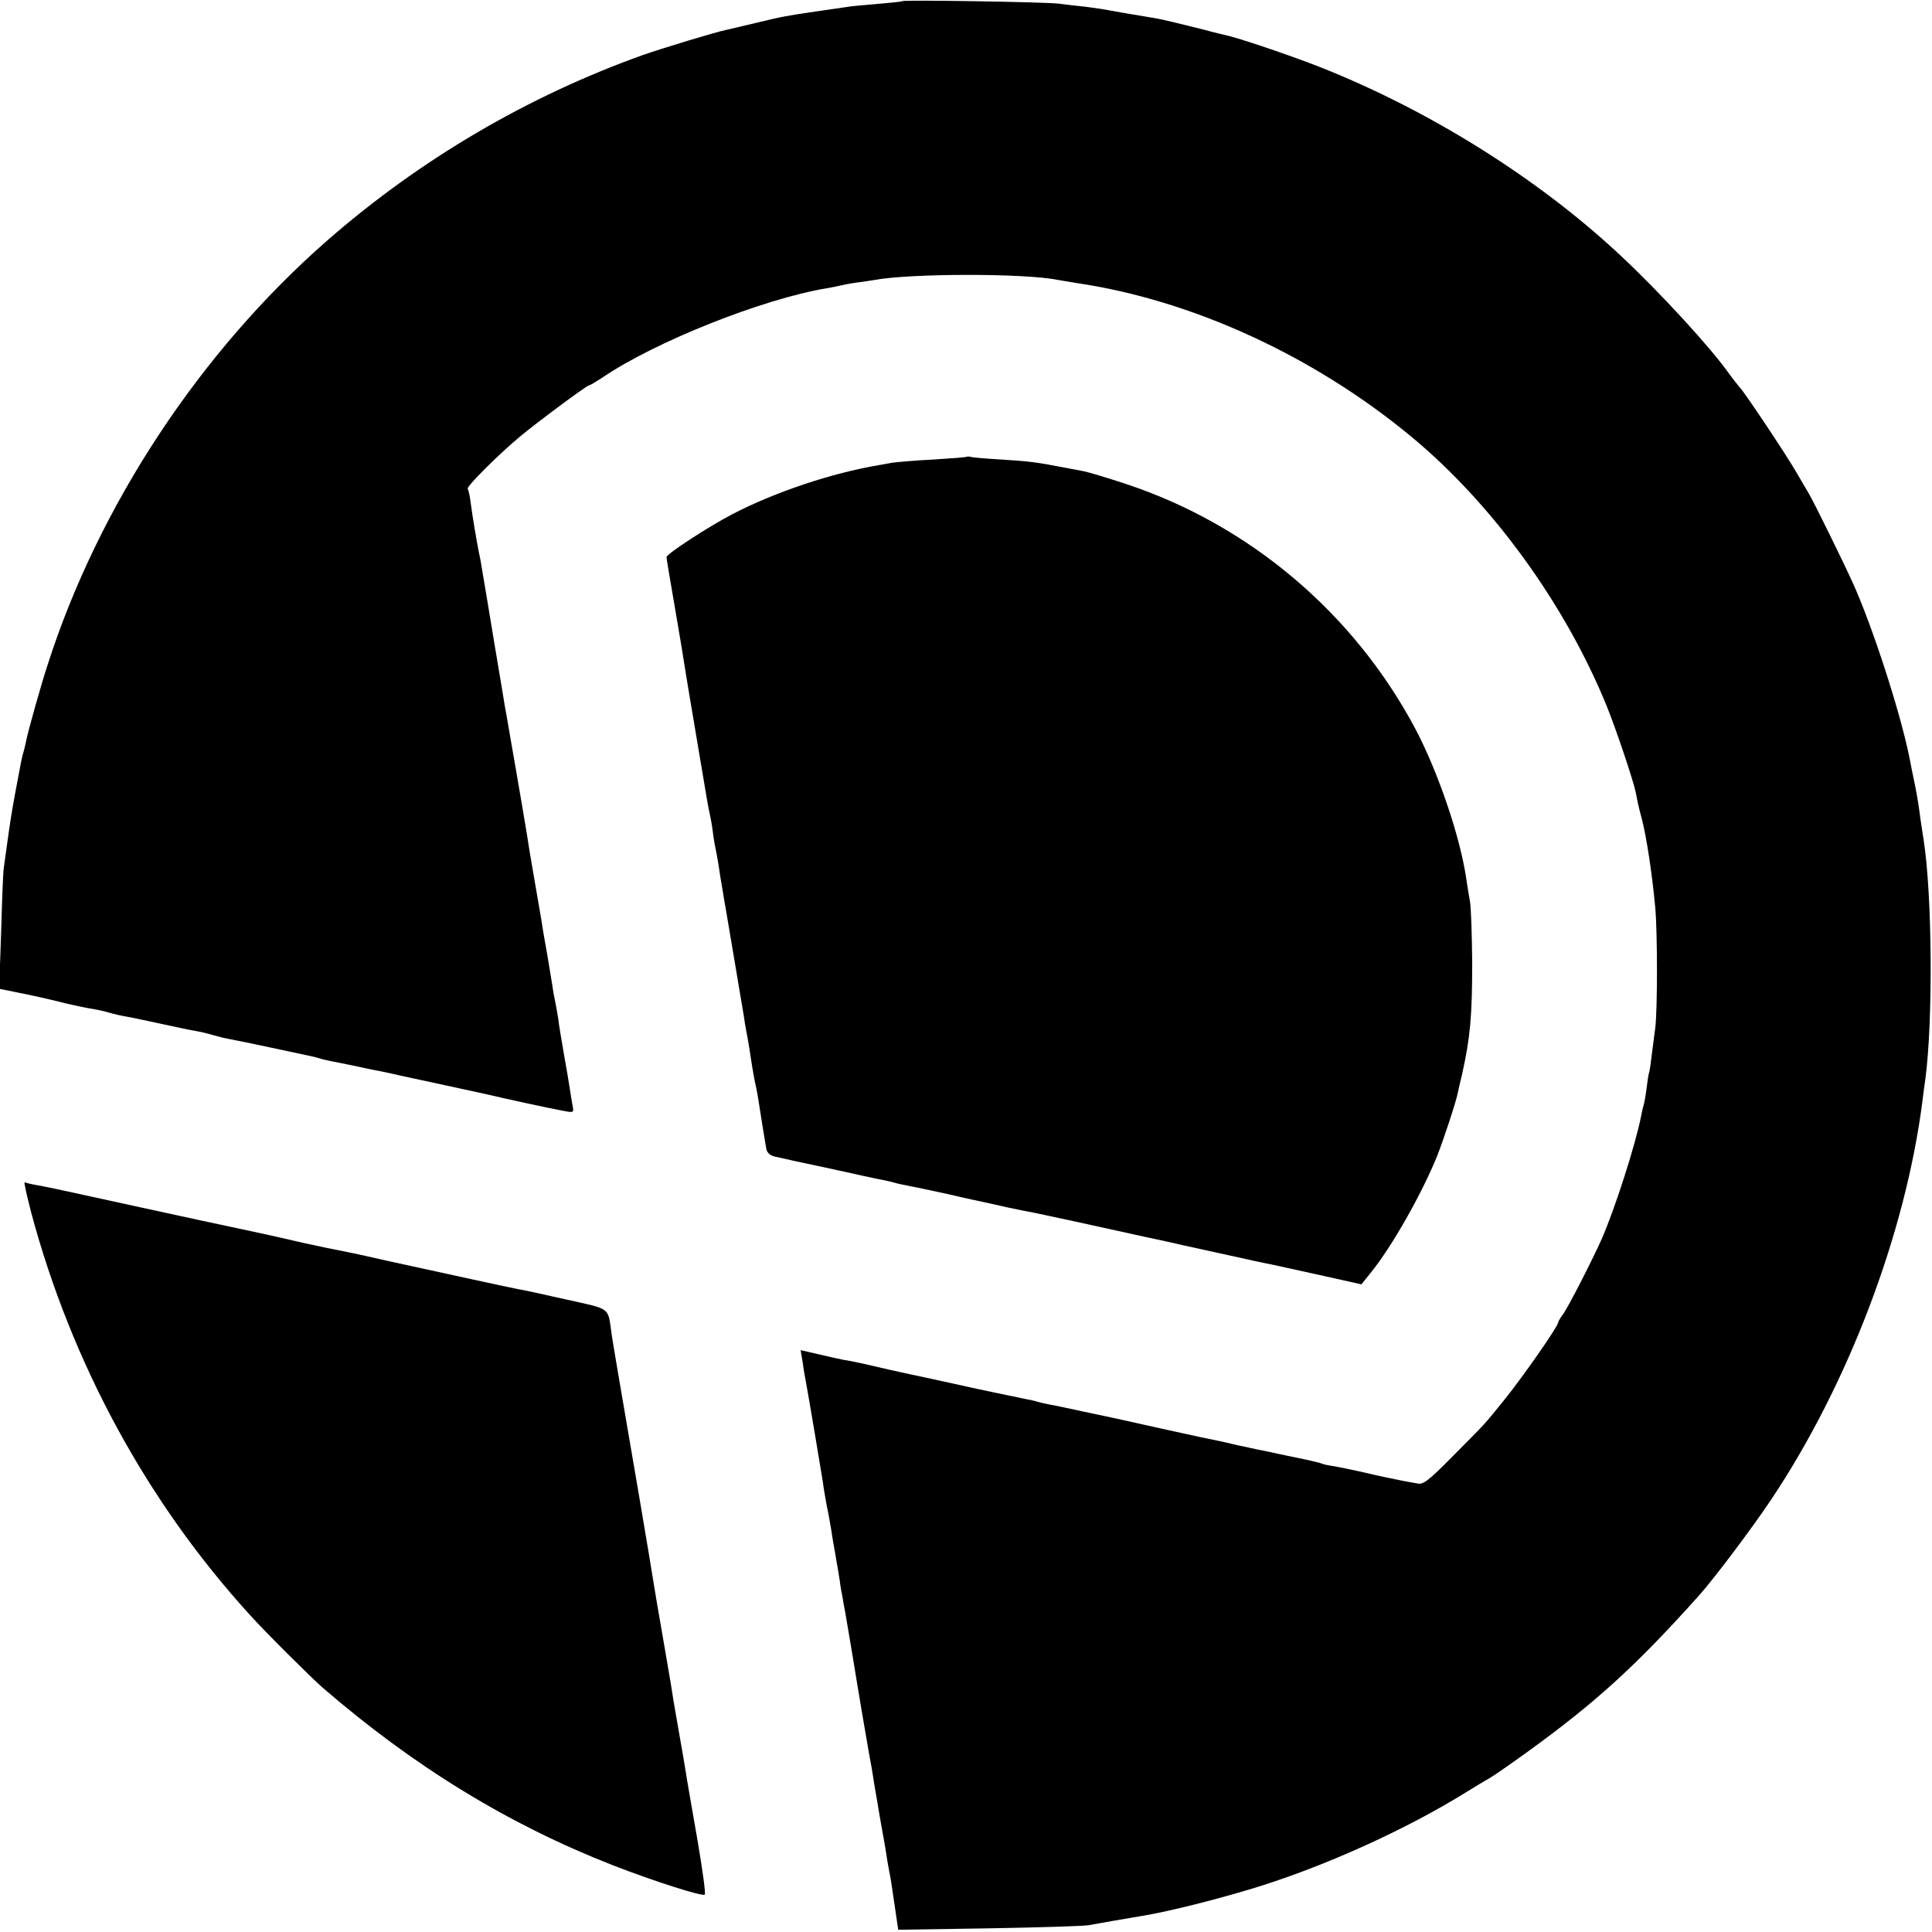
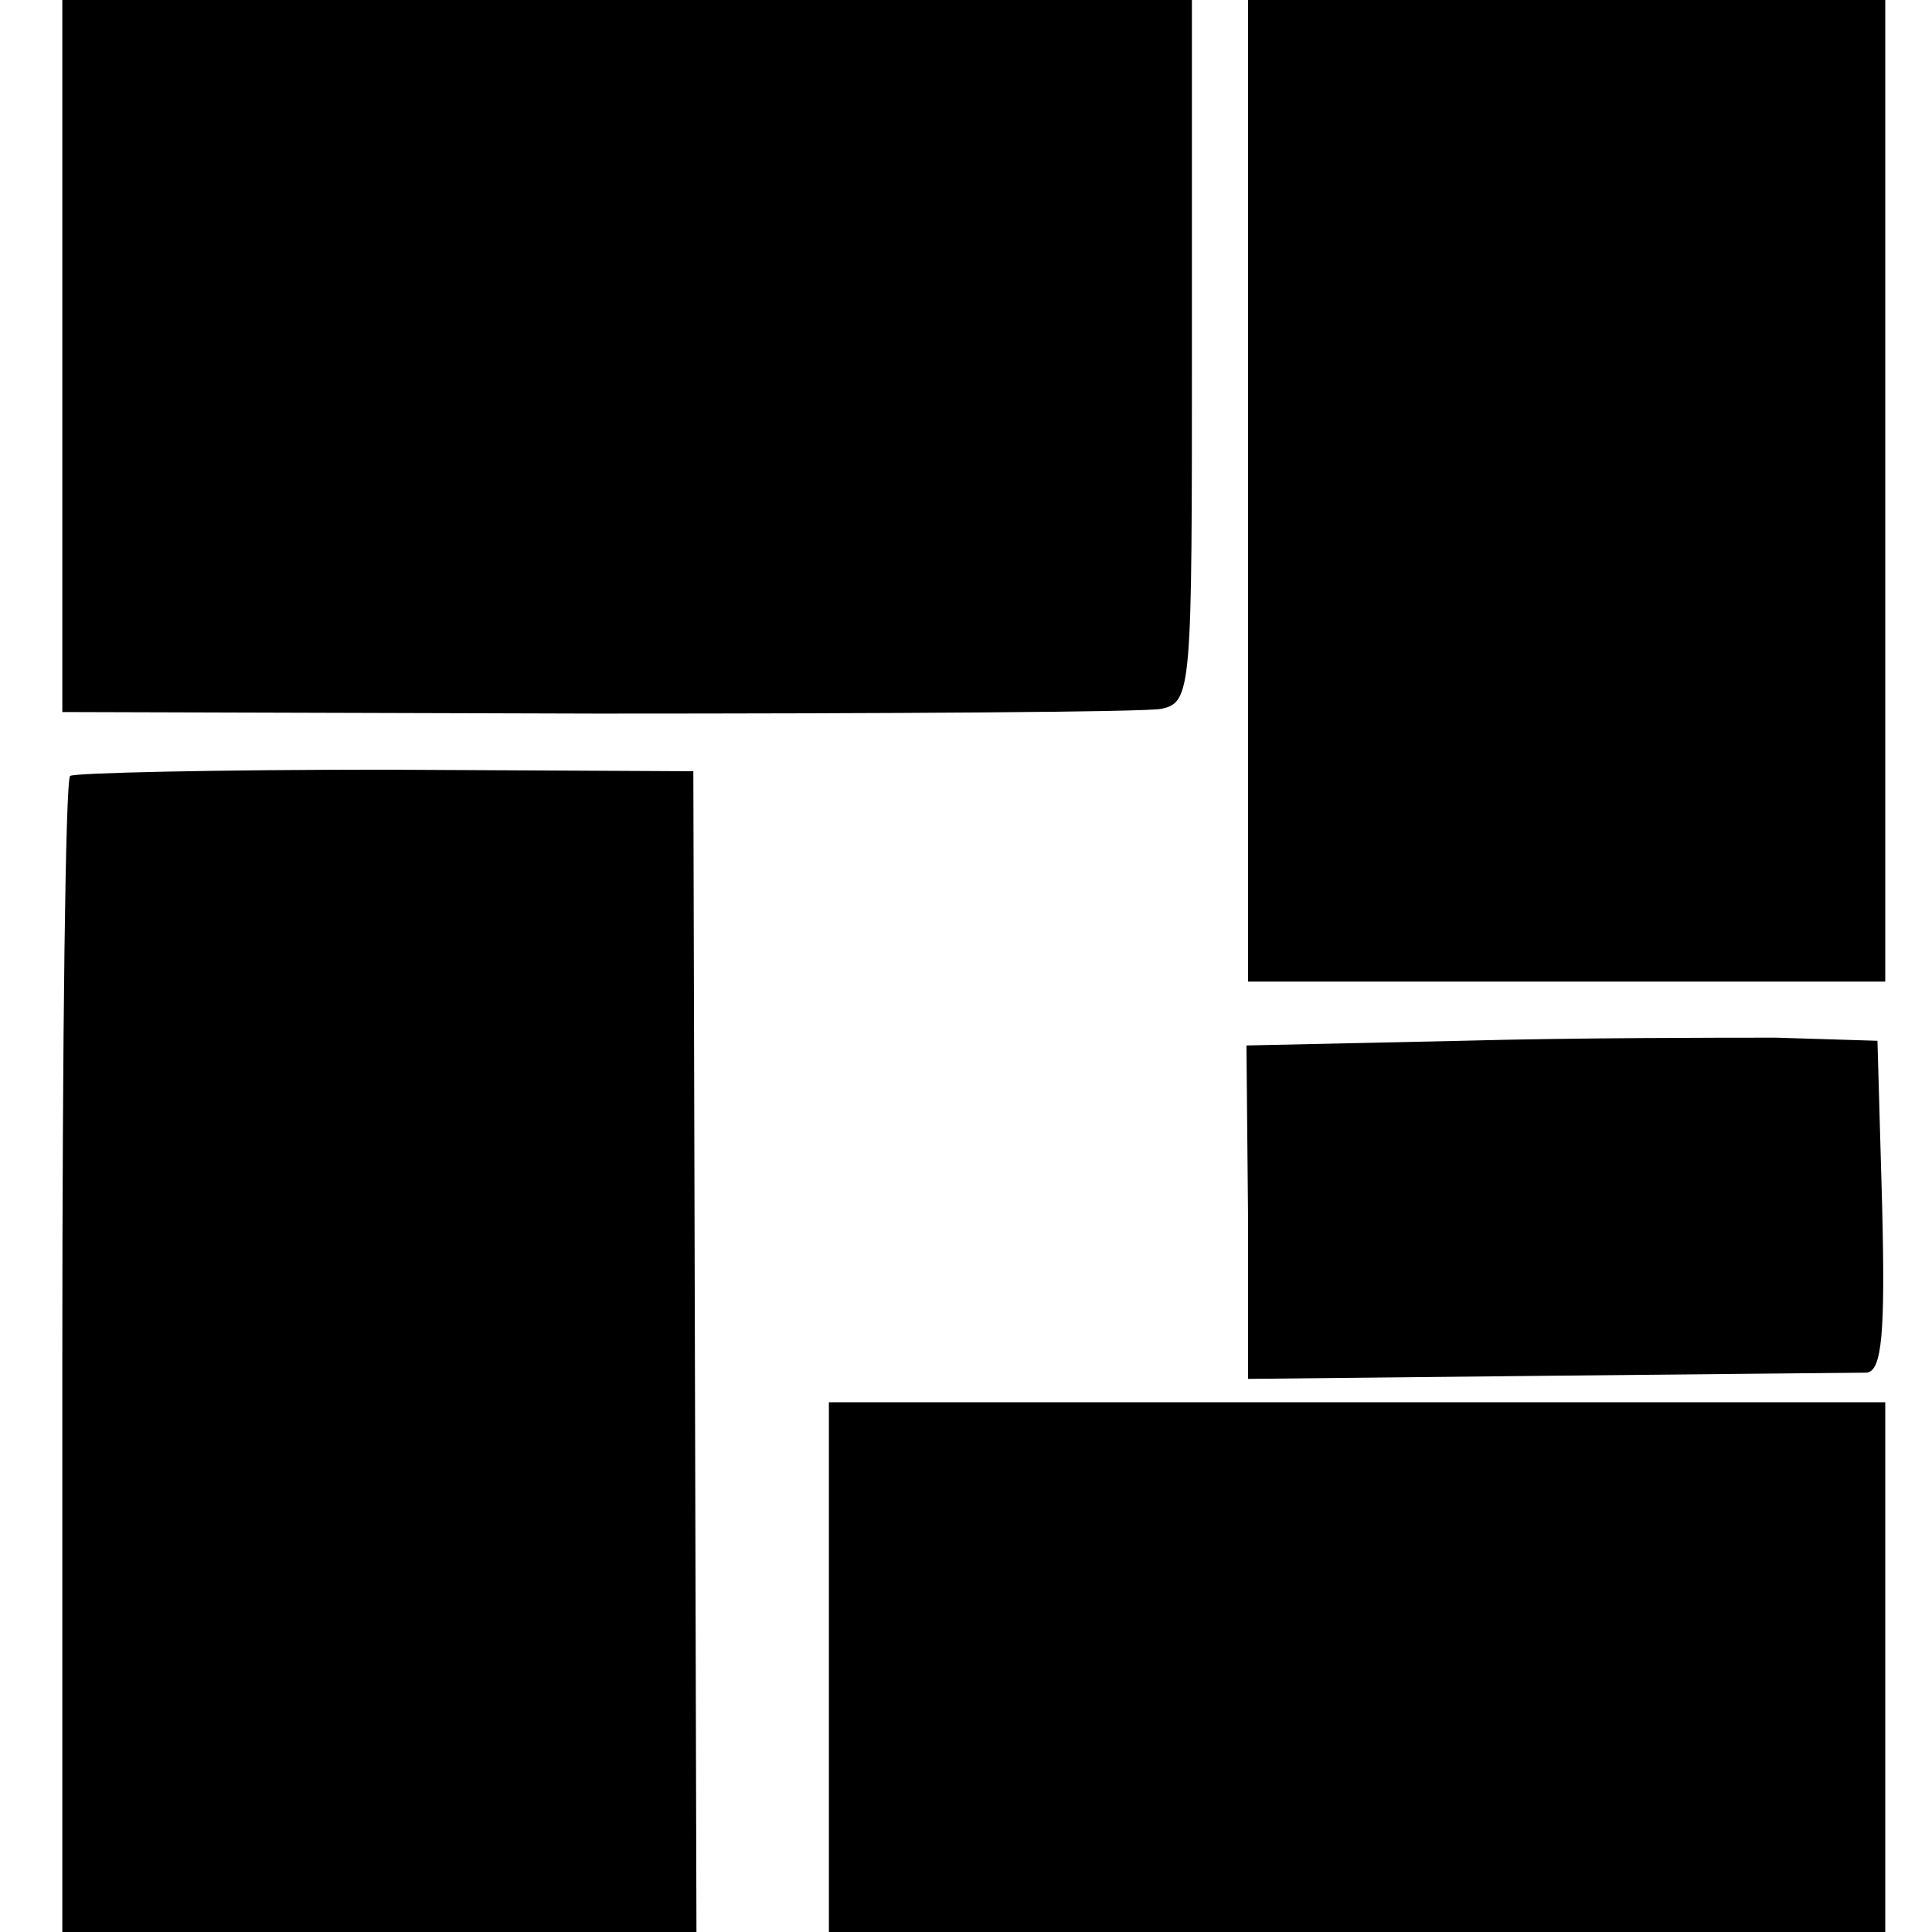
- <svg xmlns="http://www.w3.org/2000/svg" version="1.0" width="687pt" height="687pt" viewBox="0 0 687 687" preserveAspectRatio="xMidYMid meet">
-   <g transform="translate(0,687) scale(0.1,-0.1)" fill="#000000" stroke="none">
-     <path d="M3209 6866 c-2 -2 -42 -6 -89 -10 -47 -4 -96 -8 -110 -11 -14 -2 -60 -9 -103 -15 -110 -16 -122 -18 -217 -41 -47 -11 -94 -22 -106 -25 -37 -7 -227 -65 -299 -90 -410 -147 -791 -371 -1120 -658 -453 -396 -814 -943 -996 -1511 -24 -73 -68 -231 -75 -265 -3 -14 -7 -33 -10 -42 -6 -19 -9 -36 -29 -143 -16 -86 -19 -110 -31 -195 -4 -30 -9 -66 -11 -80 -2 -14 -6 -115 -9 -226 l-7 -200 89 -18 c49 -10 114 -25 144 -33 30 -7 71 -16 90 -19 19 -3 49 -9 65 -14 17 -5 46 -12 65 -15 19 -3 73 -15 120 -25 47 -10 101 -22 120 -25 19 -3 49 -10 65 -15 17 -5 44 -12 62 -15 17 -3 85 -17 150 -31 65 -14 126 -27 136 -29 10 -2 26 -6 35 -9 9 -3 28 -7 42 -10 14 -3 48 -9 75 -15 28 -6 61 -13 75 -16 14 -2 36 -7 50 -10 14 -3 34 -7 45 -10 80 -17 259 -56 300 -65 86 -20 219 -49 278 -60 37 -7 38 -7 33 19 -3 14 -7 42 -10 61 -3 19 -12 74 -21 123 -8 48 -18 104 -20 125 -3 20 -9 51 -12 67 -4 17 -7 37 -8 45 -1 8 -10 60 -19 115 -10 55 -20 114 -22 130 -3 17 -14 82 -25 145 -11 63 -22 129 -24 145 -5 30 -32 192 -39 230 -2 11 -11 63 -20 115 -9 52 -18 106 -21 120 -2 14 -18 108 -35 210 -17 102 -32 194 -34 205 -2 11 -7 40 -11 65 -4 25 -9 54 -12 65 -7 35 -23 128 -29 175 -3 25 -8 48 -11 52 -4 8 102 115 184 184 61 51 240 184 248 184 4 0 25 13 48 28 185 126 568 279 797 317 19 3 42 8 50 10 8 2 33 7 55 10 23 3 50 7 62 9 124 24 532 25 653 1 13 -2 42 -7 65 -11 413 -60 848 -260 1195 -548 287 -238 546 -595 693 -956 33 -81 94 -263 103 -305 2 -11 6 -29 8 -40 2 -11 9 -38 15 -60 16 -64 35 -185 47 -313 8 -89 8 -362 0 -427 -3 -25 -9 -66 -12 -92 -3 -27 -7 -55 -9 -63 -3 -8 -7 -35 -10 -60 -3 -25 -8 -53 -11 -62 -3 -9 -6 -25 -8 -35 -21 -106 -93 -330 -141 -440 -38 -84 -115 -234 -136 -265 -11 -14 -19 -29 -19 -32 0 -13 -123 -189 -187 -269 -80 -99 -66 -83 -188 -206 -85 -86 -104 -101 -125 -96 -14 2 -38 7 -55 10 -44 9 -70 14 -139 30 -34 8 -79 17 -101 21 -22 3 -43 8 -46 10 -3 2 -41 11 -85 20 -43 9 -88 18 -99 21 -11 2 -31 6 -45 9 -14 3 -45 10 -70 15 -25 6 -54 13 -65 15 -39 8 -61 12 -205 44 -179 40 -156 35 -275 60 -55 12 -111 24 -125 26 -14 3 -33 7 -42 10 -9 3 -25 6 -35 8 -54 11 -189 39 -263 56 -47 10 -96 21 -110 24 -14 3 -68 14 -120 26 -112 26 -126 29 -163 35 -15 3 -55 12 -89 20 l-61 14 7 -42 c3 -23 8 -53 11 -67 10 -53 56 -327 61 -360 2 -19 9 -57 14 -85 6 -27 12 -63 15 -80 2 -16 9 -57 15 -90 6 -33 13 -76 16 -95 2 -19 7 -46 10 -60 2 -14 6 -36 9 -50 12 -69 37 -219 41 -245 7 -44 27 -162 45 -265 6 -30 12 -66 14 -80 2 -14 6 -38 9 -55 3 -16 8 -46 11 -65 3 -19 10 -57 15 -85 5 -27 12 -68 15 -90 4 -22 8 -47 10 -55 2 -8 9 -55 16 -104 l13 -88 321 5 c176 3 336 8 355 11 19 3 60 11 90 16 30 5 72 12 94 16 89 14 252 54 401 99 250 76 543 208 760 343 28 17 63 39 80 48 16 9 79 53 140 97 241 175 383 304 606 553 53 59 187 237 256 340 274 409 479 948 539 1419 3 27 8 61 10 75 28 207 25 659 -6 855 -5 33 -12 76 -14 95 -5 37 -12 78 -21 120 -3 14 -10 48 -15 75 -32 160 -131 466 -201 621 -33 73 -137 285 -157 319 -10 17 -31 53 -47 80 -34 59 -182 281 -199 298 -6 7 -22 27 -36 46 -64 92 -247 291 -386 421 -293 275 -683 519 -1074 673 -105 41 -291 104 -332 112 -9 2 -43 10 -75 19 -88 22 -146 36 -168 40 -11 2 -40 7 -65 11 -47 8 -68 11 -110 19 -14 3 -50 8 -80 12 -30 3 -73 8 -95 11 -47 6 -551 14 -556 9z" />
-     <path d="M3438 5246 c-1 -2 -55 -6 -118 -10 -63 -3 -128 -9 -145 -11 -16 -3 -39 -7 -50 -9 -167 -28 -370 -96 -520 -174 -85 -44 -235 -142 -235 -153 0 -5 14 -88 31 -186 17 -98 32 -190 34 -205 2 -14 20 -122 40 -240 20 -117 38 -226 41 -243 3 -16 7 -37 9 -45 2 -8 7 -35 10 -60 3 -25 8 -52 10 -60 2 -8 6 -33 10 -55 3 -22 8 -53 11 -70 3 -16 7 -41 9 -55 3 -14 18 -106 35 -205 17 -99 32 -193 35 -208 2 -16 6 -40 9 -55 6 -30 12 -67 21 -127 4 -22 8 -47 10 -55 2 -8 7 -31 10 -50 9 -59 26 -164 30 -186 3 -14 15 -24 32 -27 16 -4 102 -23 193 -42 91 -20 176 -39 190 -41 14 -3 33 -7 42 -10 10 -3 30 -7 45 -10 16 -3 80 -16 143 -30 63 -15 121 -27 130 -29 8 -2 47 -10 85 -19 39 -8 82 -17 95 -19 14 -3 79 -17 145 -31 245 -54 300 -66 320 -70 11 -3 94 -21 185 -41 91 -20 176 -39 190 -41 14 -3 92 -20 173 -38 l148 -33 33 41 c75 92 183 283 237 417 23 59 67 192 73 224 2 11 9 40 15 65 29 130 36 205 36 400 -1 96 -4 193 -8 215 -4 22 -10 58 -13 80 -22 151 -101 382 -182 535 -219 411 -590 724 -1028 869 -66 22 -134 42 -149 45 -16 3 -51 10 -79 15 -87 17 -118 21 -216 27 -52 3 -100 7 -107 9 -6 2 -13 2 -15 1z" />
-     <path d="M111 2558 c144 -537 413 -1031 779 -1432 53 -59 215 -220 256 -256 326 -282 663 -488 1034 -633 144 -56 319 -112 326 -104 4 3 -8 88 -25 189 -18 101 -34 197 -37 213 -10 63 -15 93 -34 200 -11 61 -22 128 -25 150 -4 22 -17 101 -30 175 -13 74 -26 151 -29 170 -10 67 -85 507 -121 715 -13 77 -27 158 -30 180 -14 99 0 88 -161 124 -80 18 -157 35 -172 37 -27 5 -252 54 -462 100 -132 30 -121 27 -225 48 -44 9 -107 23 -140 31 -33 8 -168 37 -300 65 -132 29 -310 67 -395 86 -85 19 -171 37 -190 40 -19 3 -38 8 -42 10 -4 2 7 -46 23 -108z" />
+ <svg xmlns="http://www.w3.org/2000/svg" version="1.0" width="124pt" height="124pt" viewBox="0 0 124 124" preserveAspectRatio="xMidYMid meet">
+   <g transform="translate(0,124) scale(0.1,-0.1)" fill="#000000" stroke="none">
+     <path d="M40 1012 l0 -229 343 -1 c188 0 351 1 362 3 20 4 20 12 20 230 l0 225 -362 0 -363 0 0 -228z" />
+     <path d="M801 925 l0 -315 205 0 204 0 0 315 0 315 -205 0 -204 0 0 -315z" />
+     <path d="M45 742 c-3 -3 -5 -171 -5 -374 l0 -368 204 0 203 0 -1 373 -1 372 -198 1 c-108 0 -199 -2 -202 -4z" />
+     <path d="M938 572 l-138 -3 1 -107 0 -107 192 2 c106 1 198 2 205 2 10 1 12 26 10 107 l-3 106 -65 2 c-36 0 -127 0 -202 -2z" />
+     <path d="M532 170 l0 -170 339 0 339 0 0 170 0 170 -339 0 -339 0 0 -170z" />
  </g>
</svg>
